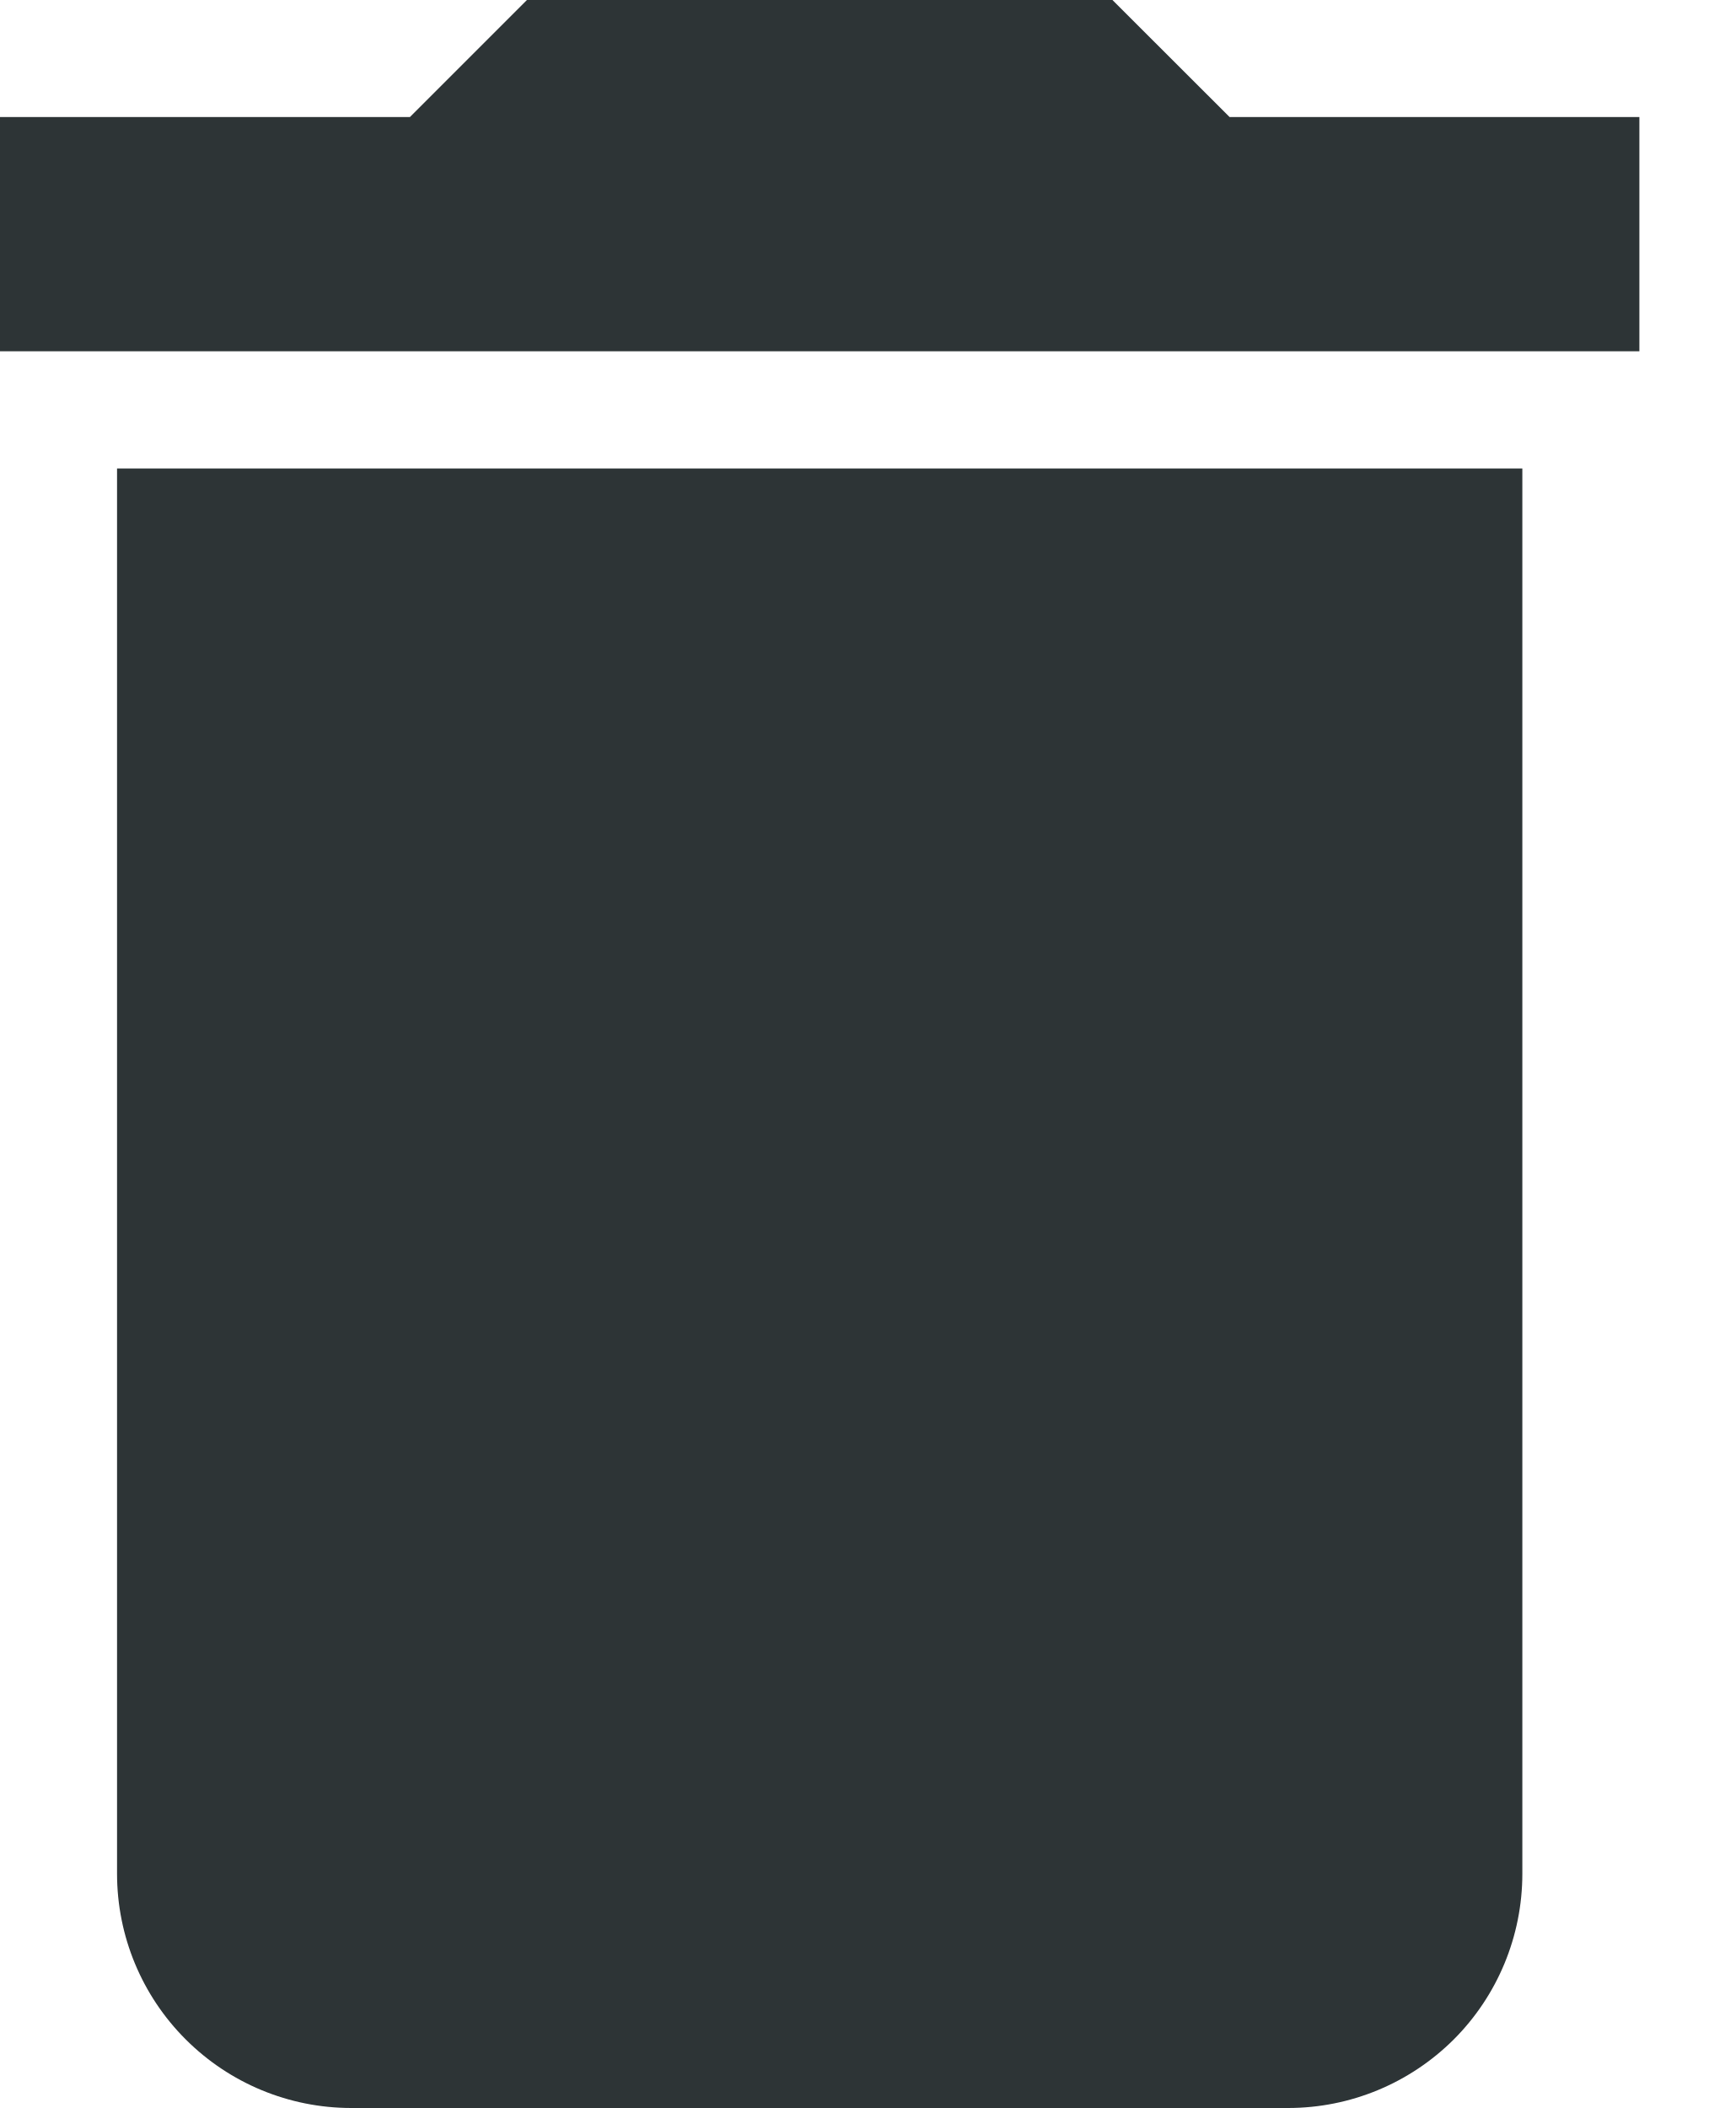
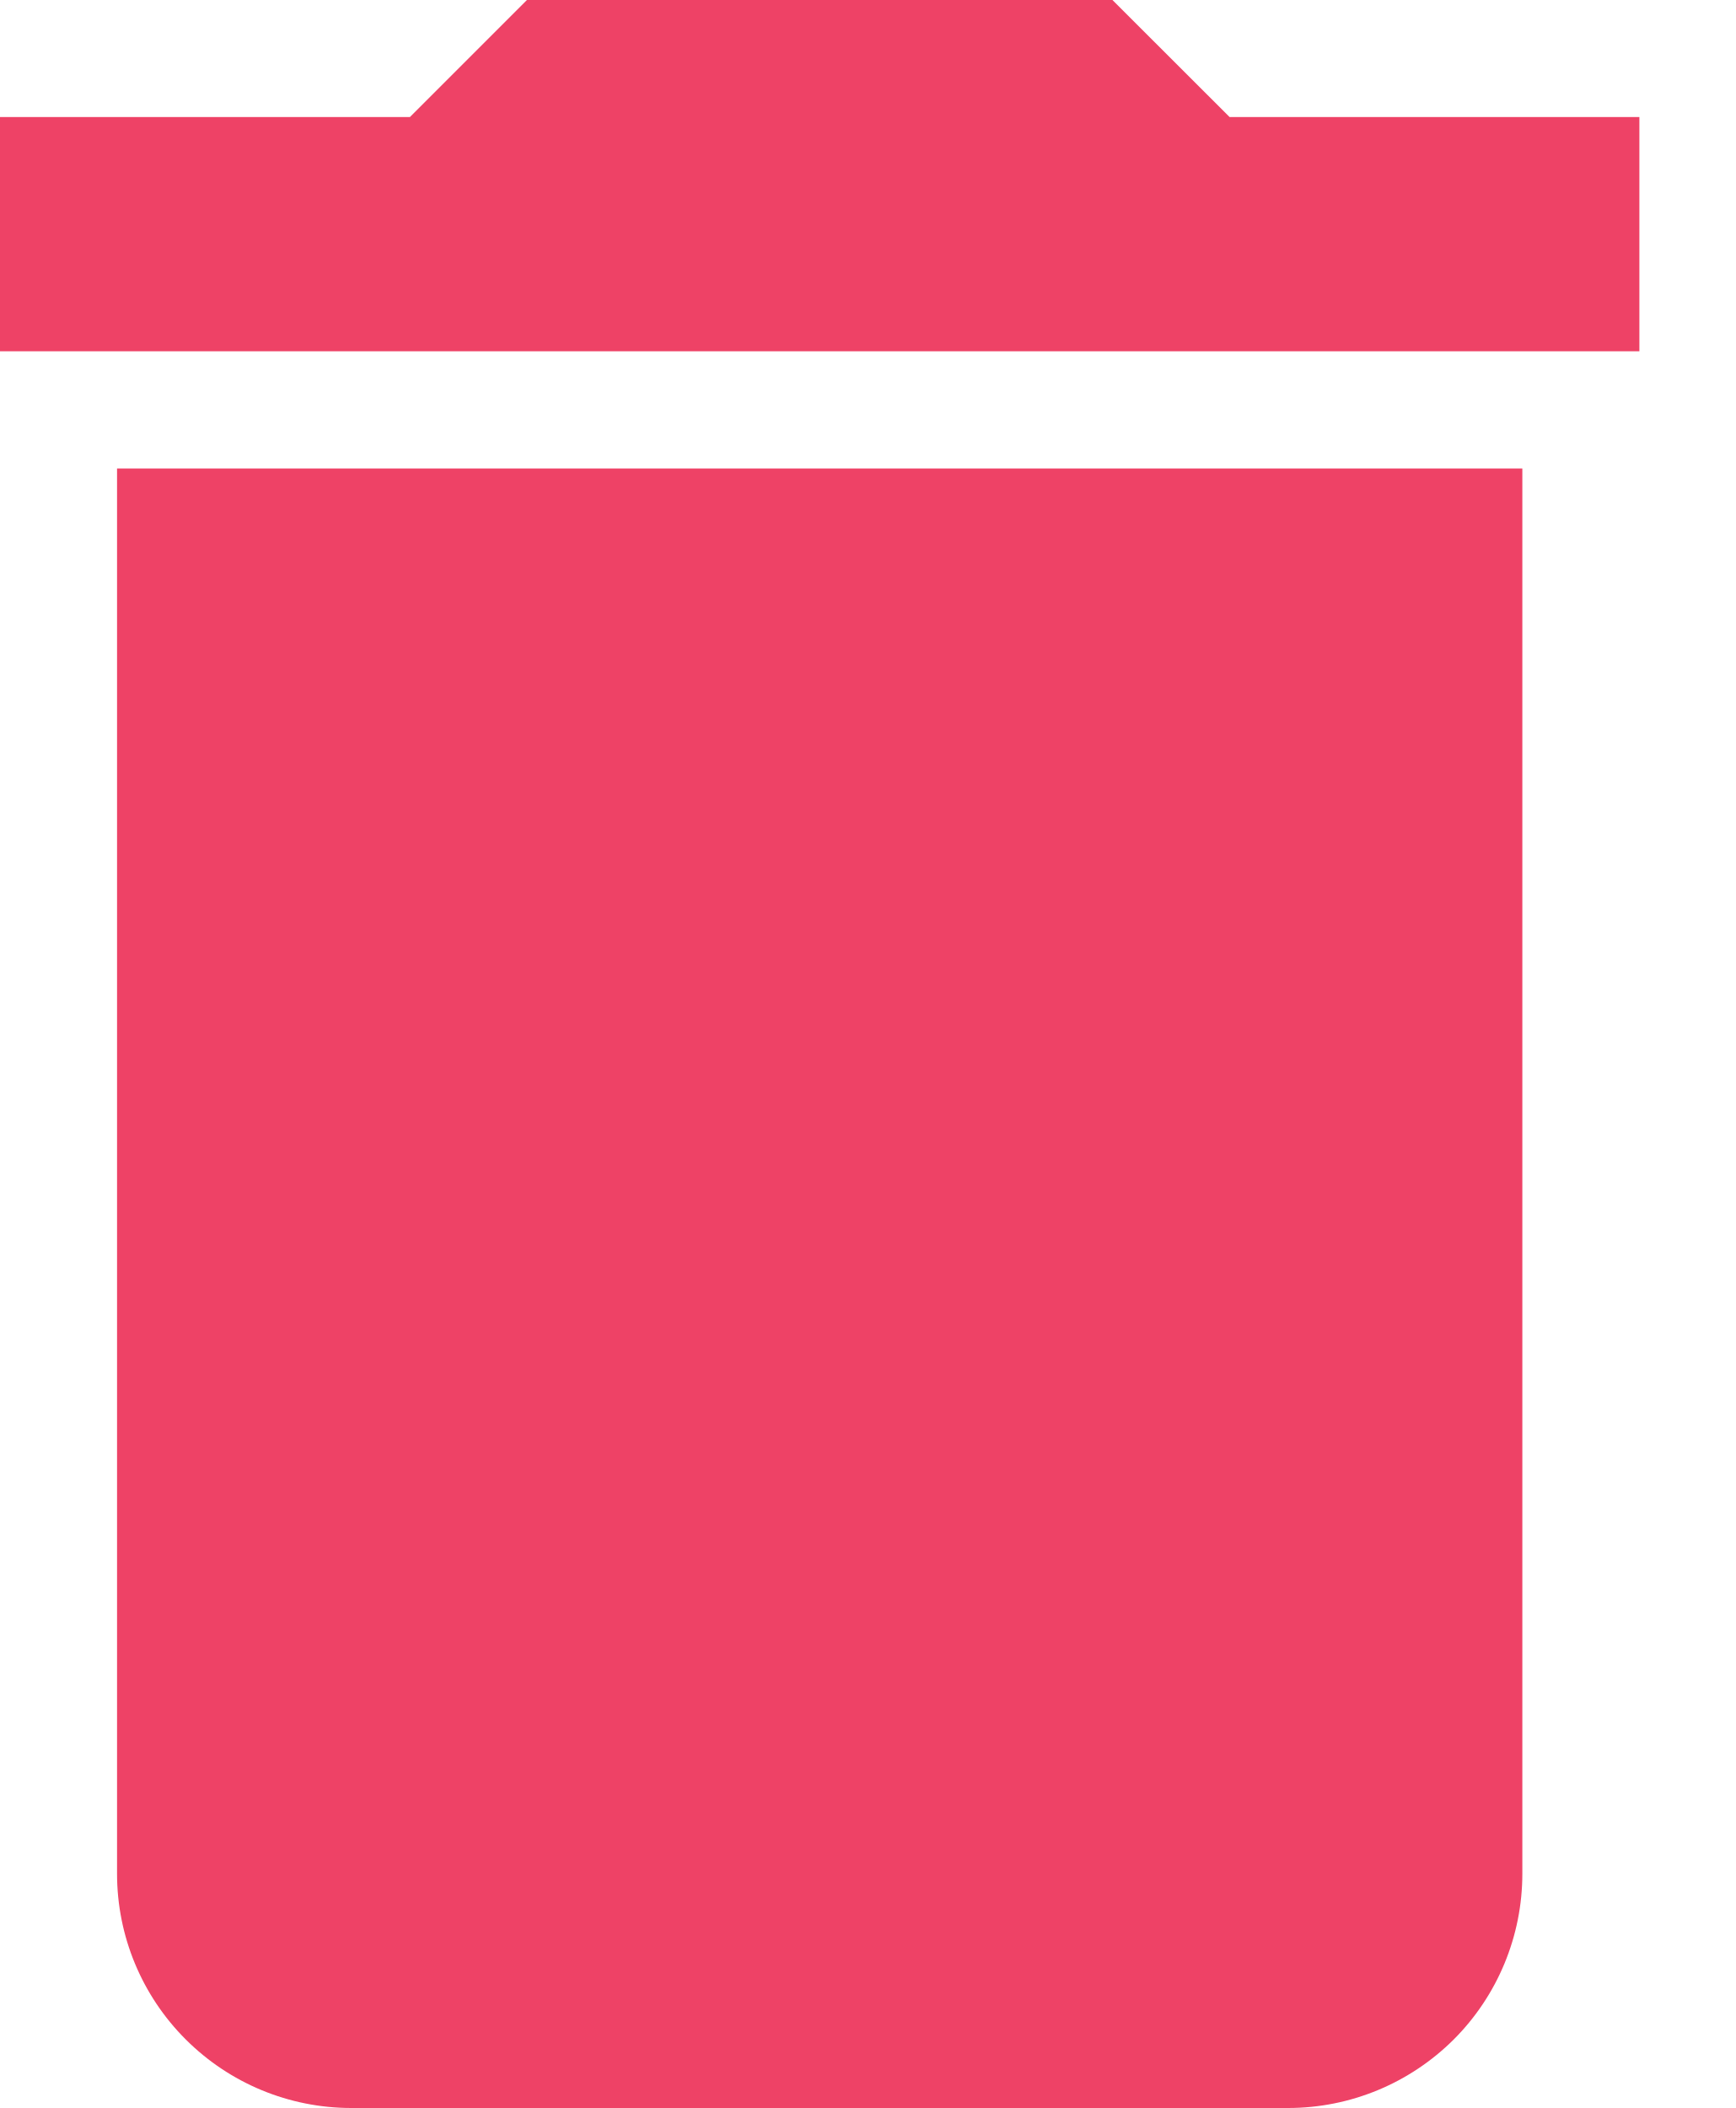
<svg xmlns="http://www.w3.org/2000/svg" width="14" height="17" viewBox="0 0 14 17" fill="none">
-   <path d="M13.222 0.944H9.917L8.972 0H4.25L3.306 0.944H0V2.833H13.222V0.944ZM0.944 15.111C0.944 15.612 1.143 16.093 1.498 16.447C1.852 16.801 2.332 17 2.833 17H10.389C10.89 17 11.37 16.801 11.725 16.447C12.079 16.093 12.278 15.612 12.278 15.111V3.778H0.944V15.111Z" fill="#2D3436" />
+   <path d="M13.222 0.944H9.917L8.972 0H4.25L3.306 0.944H0V2.833H13.222V0.944ZM0.944 15.111C0.944 15.612 1.143 16.093 1.498 16.447C1.852 16.801 2.332 17 2.833 17H10.389C10.89 17 11.37 16.801 11.725 16.447C12.079 16.093 12.278 15.612 12.278 15.111V3.778H0.944V15.111Z" fill="#ee4266" />
</svg>
